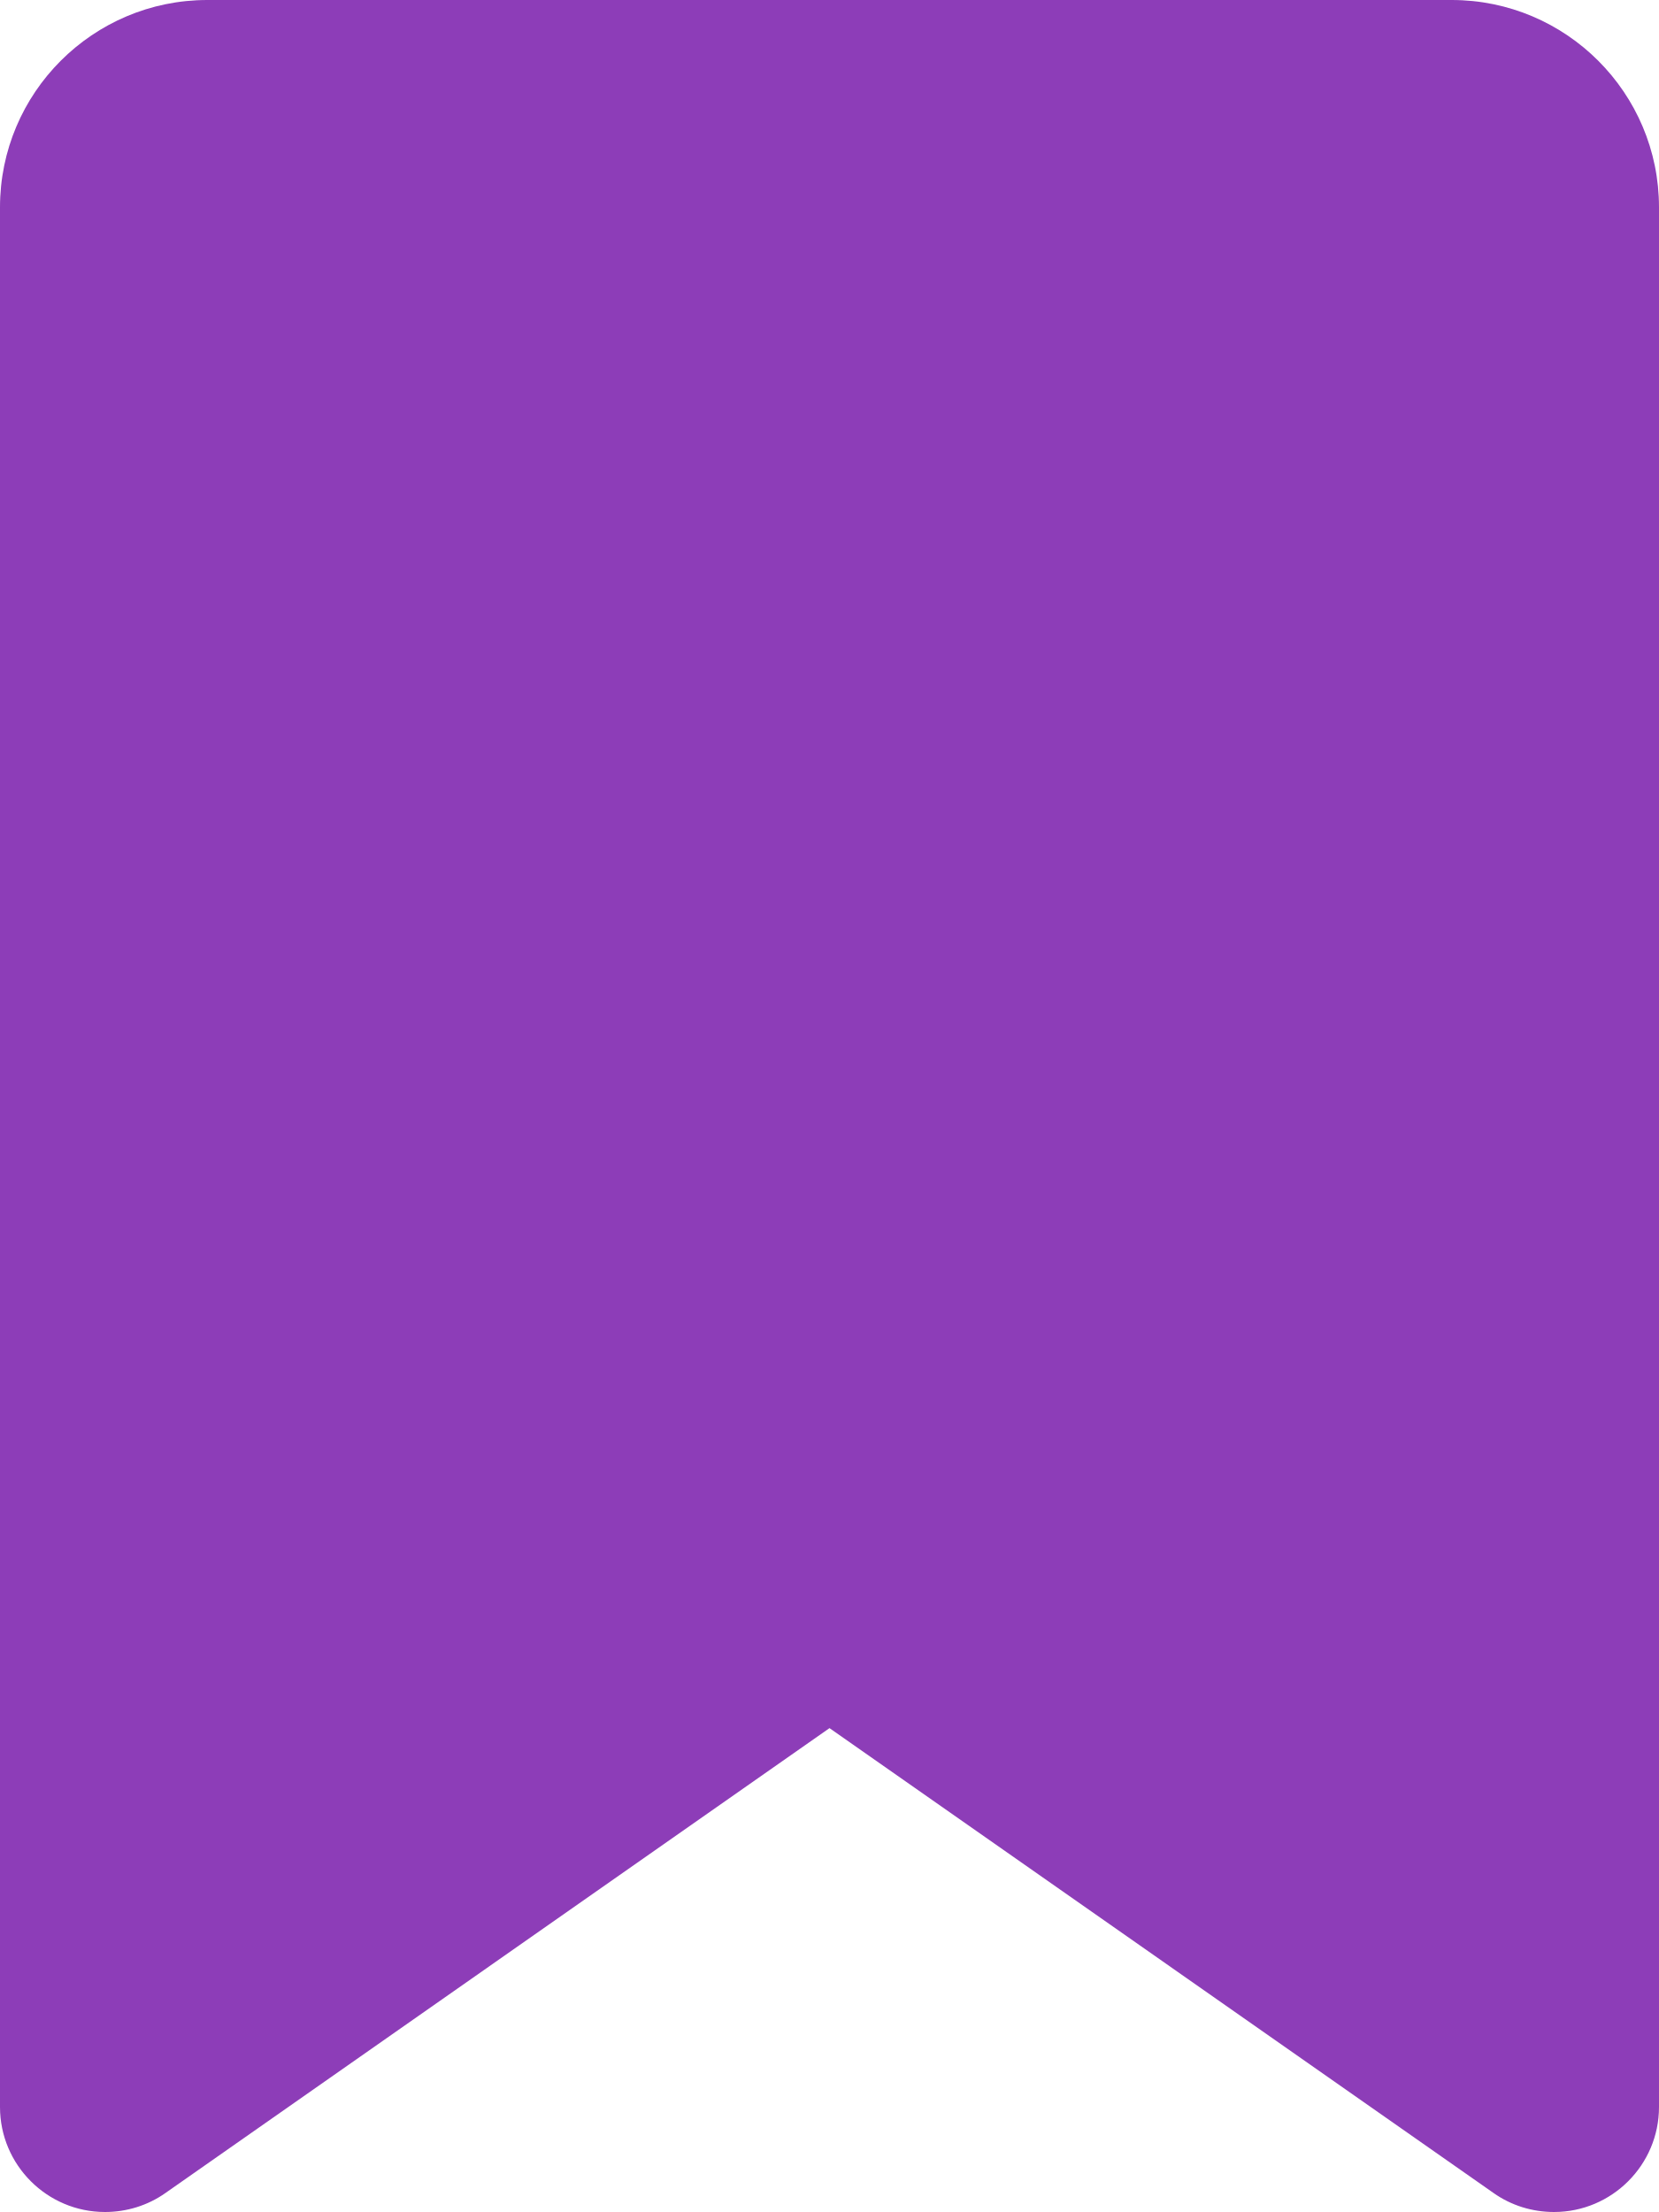
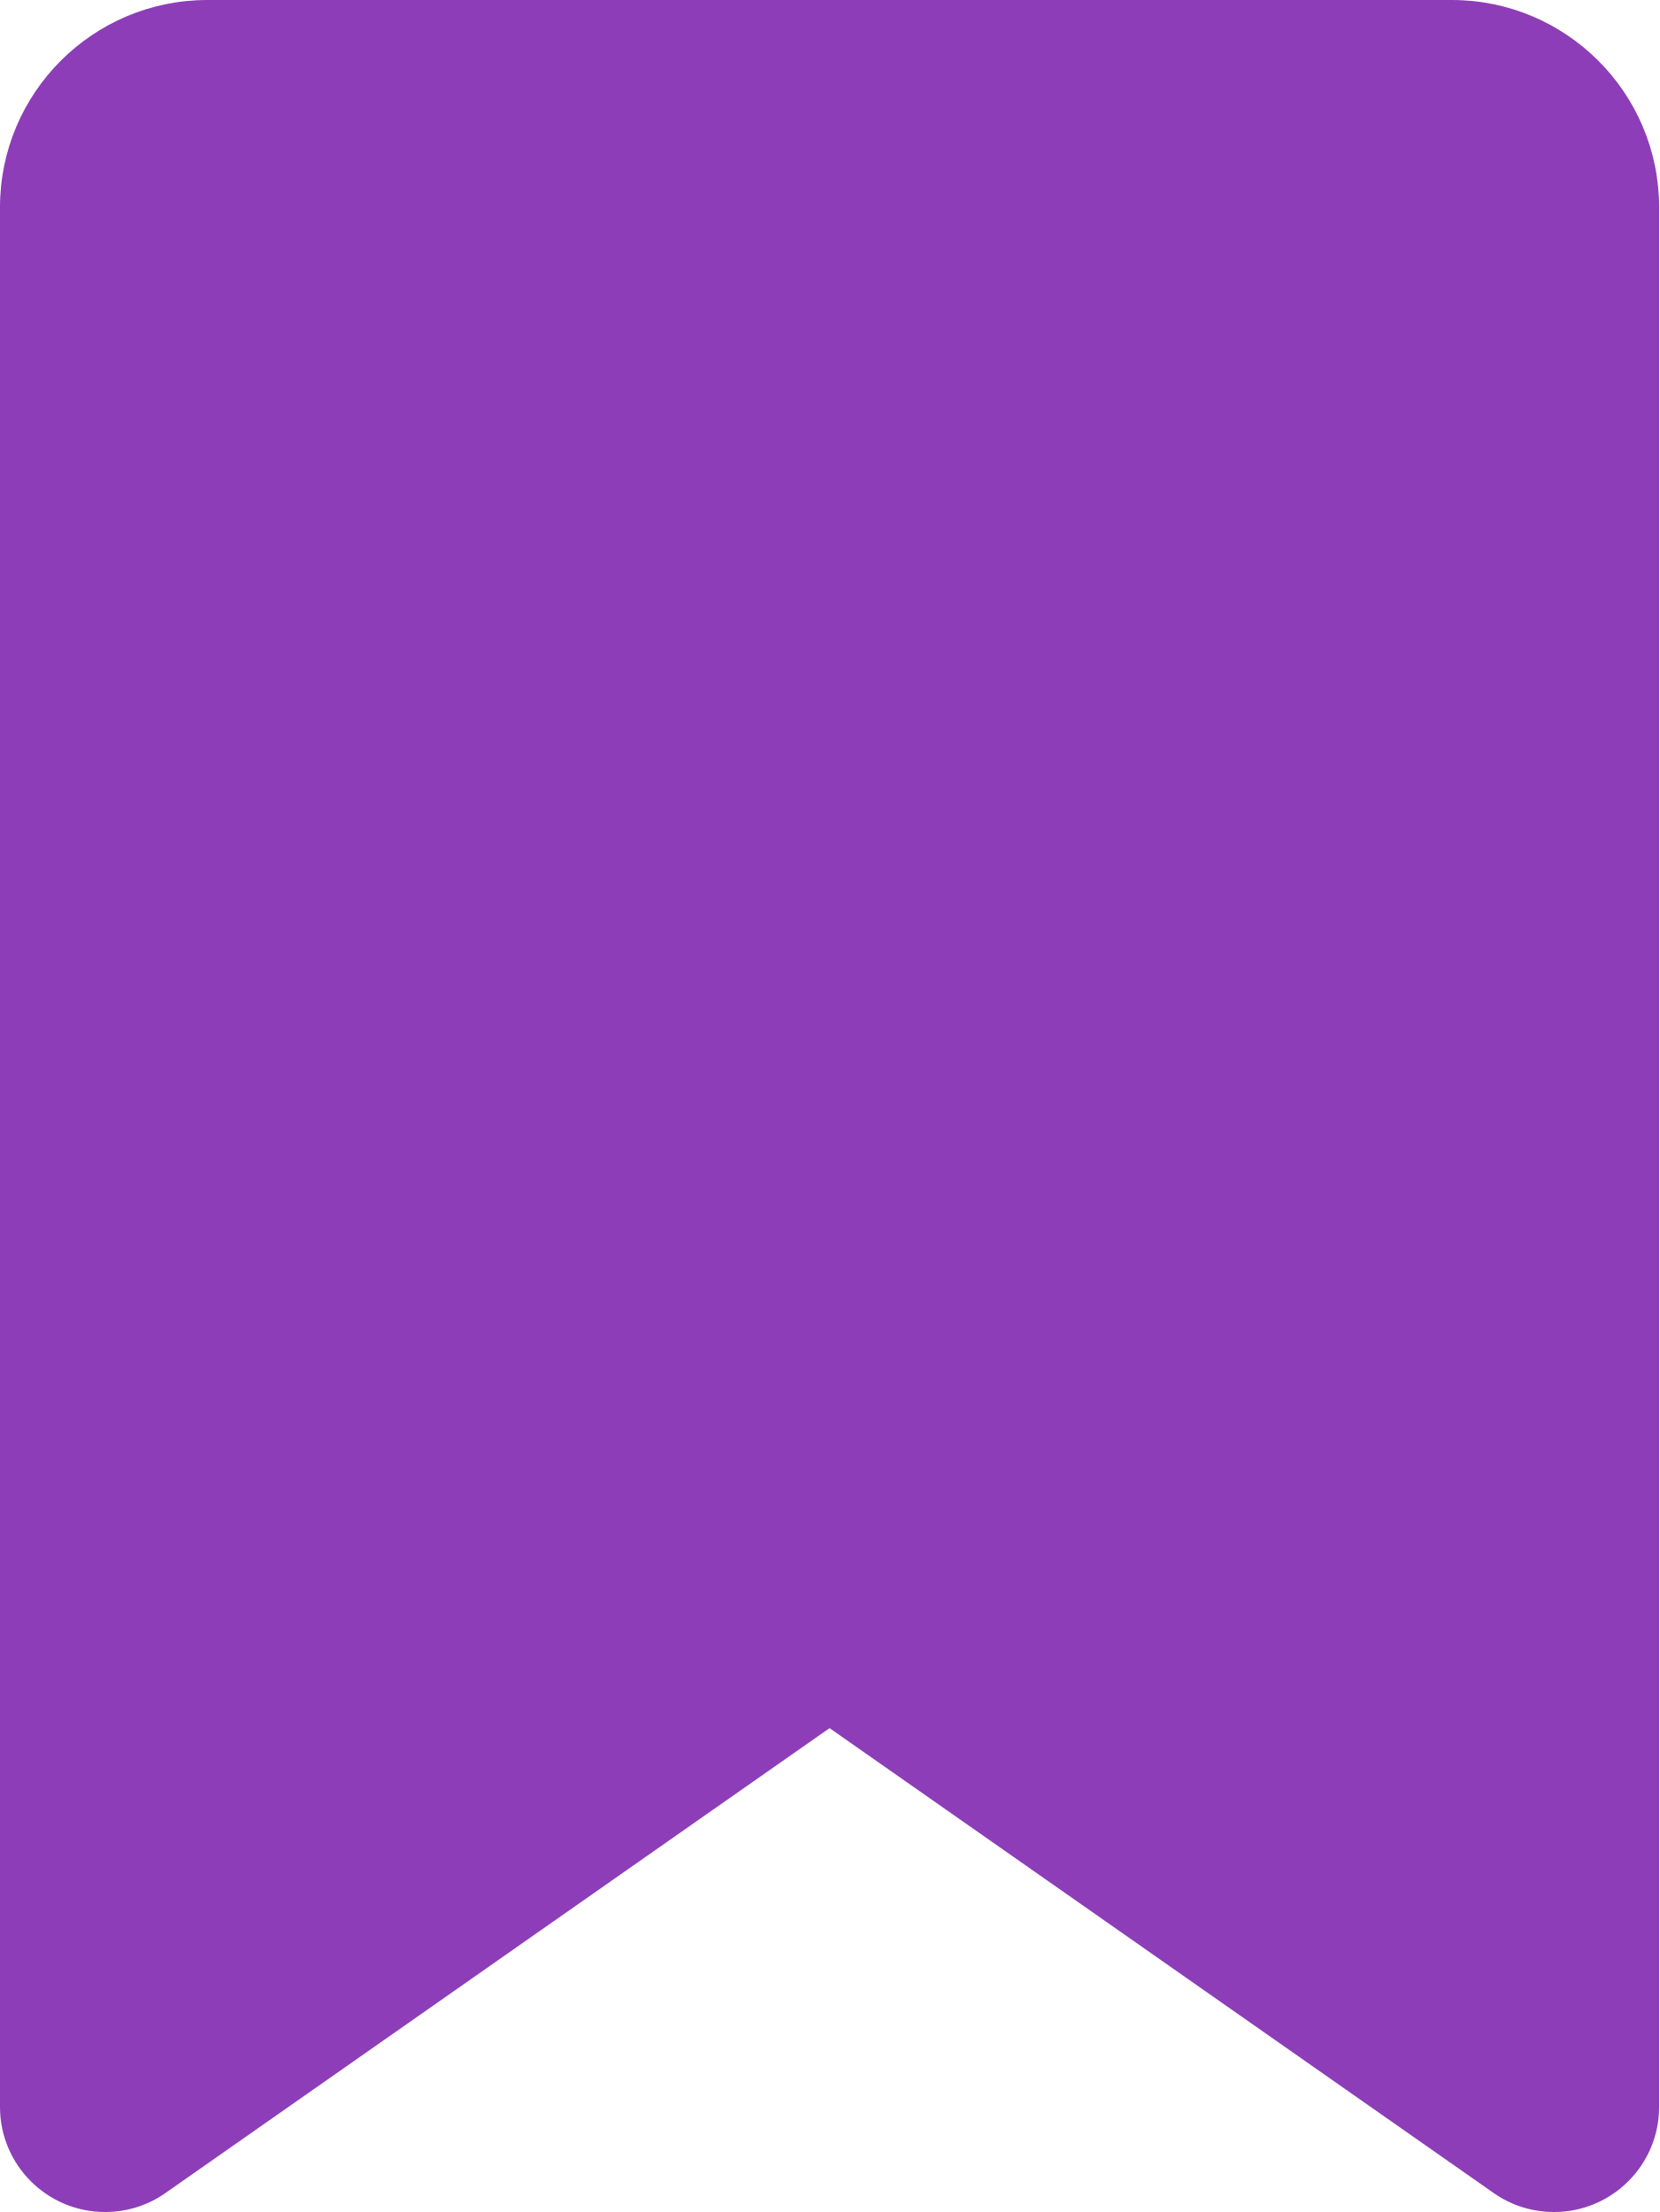
- <svg xmlns="http://www.w3.org/2000/svg" height="16" width="12" viewBox="0 0 384 512">
+ <svg xmlns="http://www.w3.org/2000/svg" height="14" width="10.5" viewBox="0 0 384 512">
  <path fill="#8d3db8" d="M0 48V487.7C0 501.1 10.9 512 24.3 512c5 0 9.9-1.5 14-4.4L192 400 345.7 507.6c4.1 2.9 9 4.4 14 4.4c13.4 0 24.3-10.9 24.3-24.3V48c0-26.5-21.5-48-48-48H48C21.5 0 0 21.5 0 48z" />
</svg>
